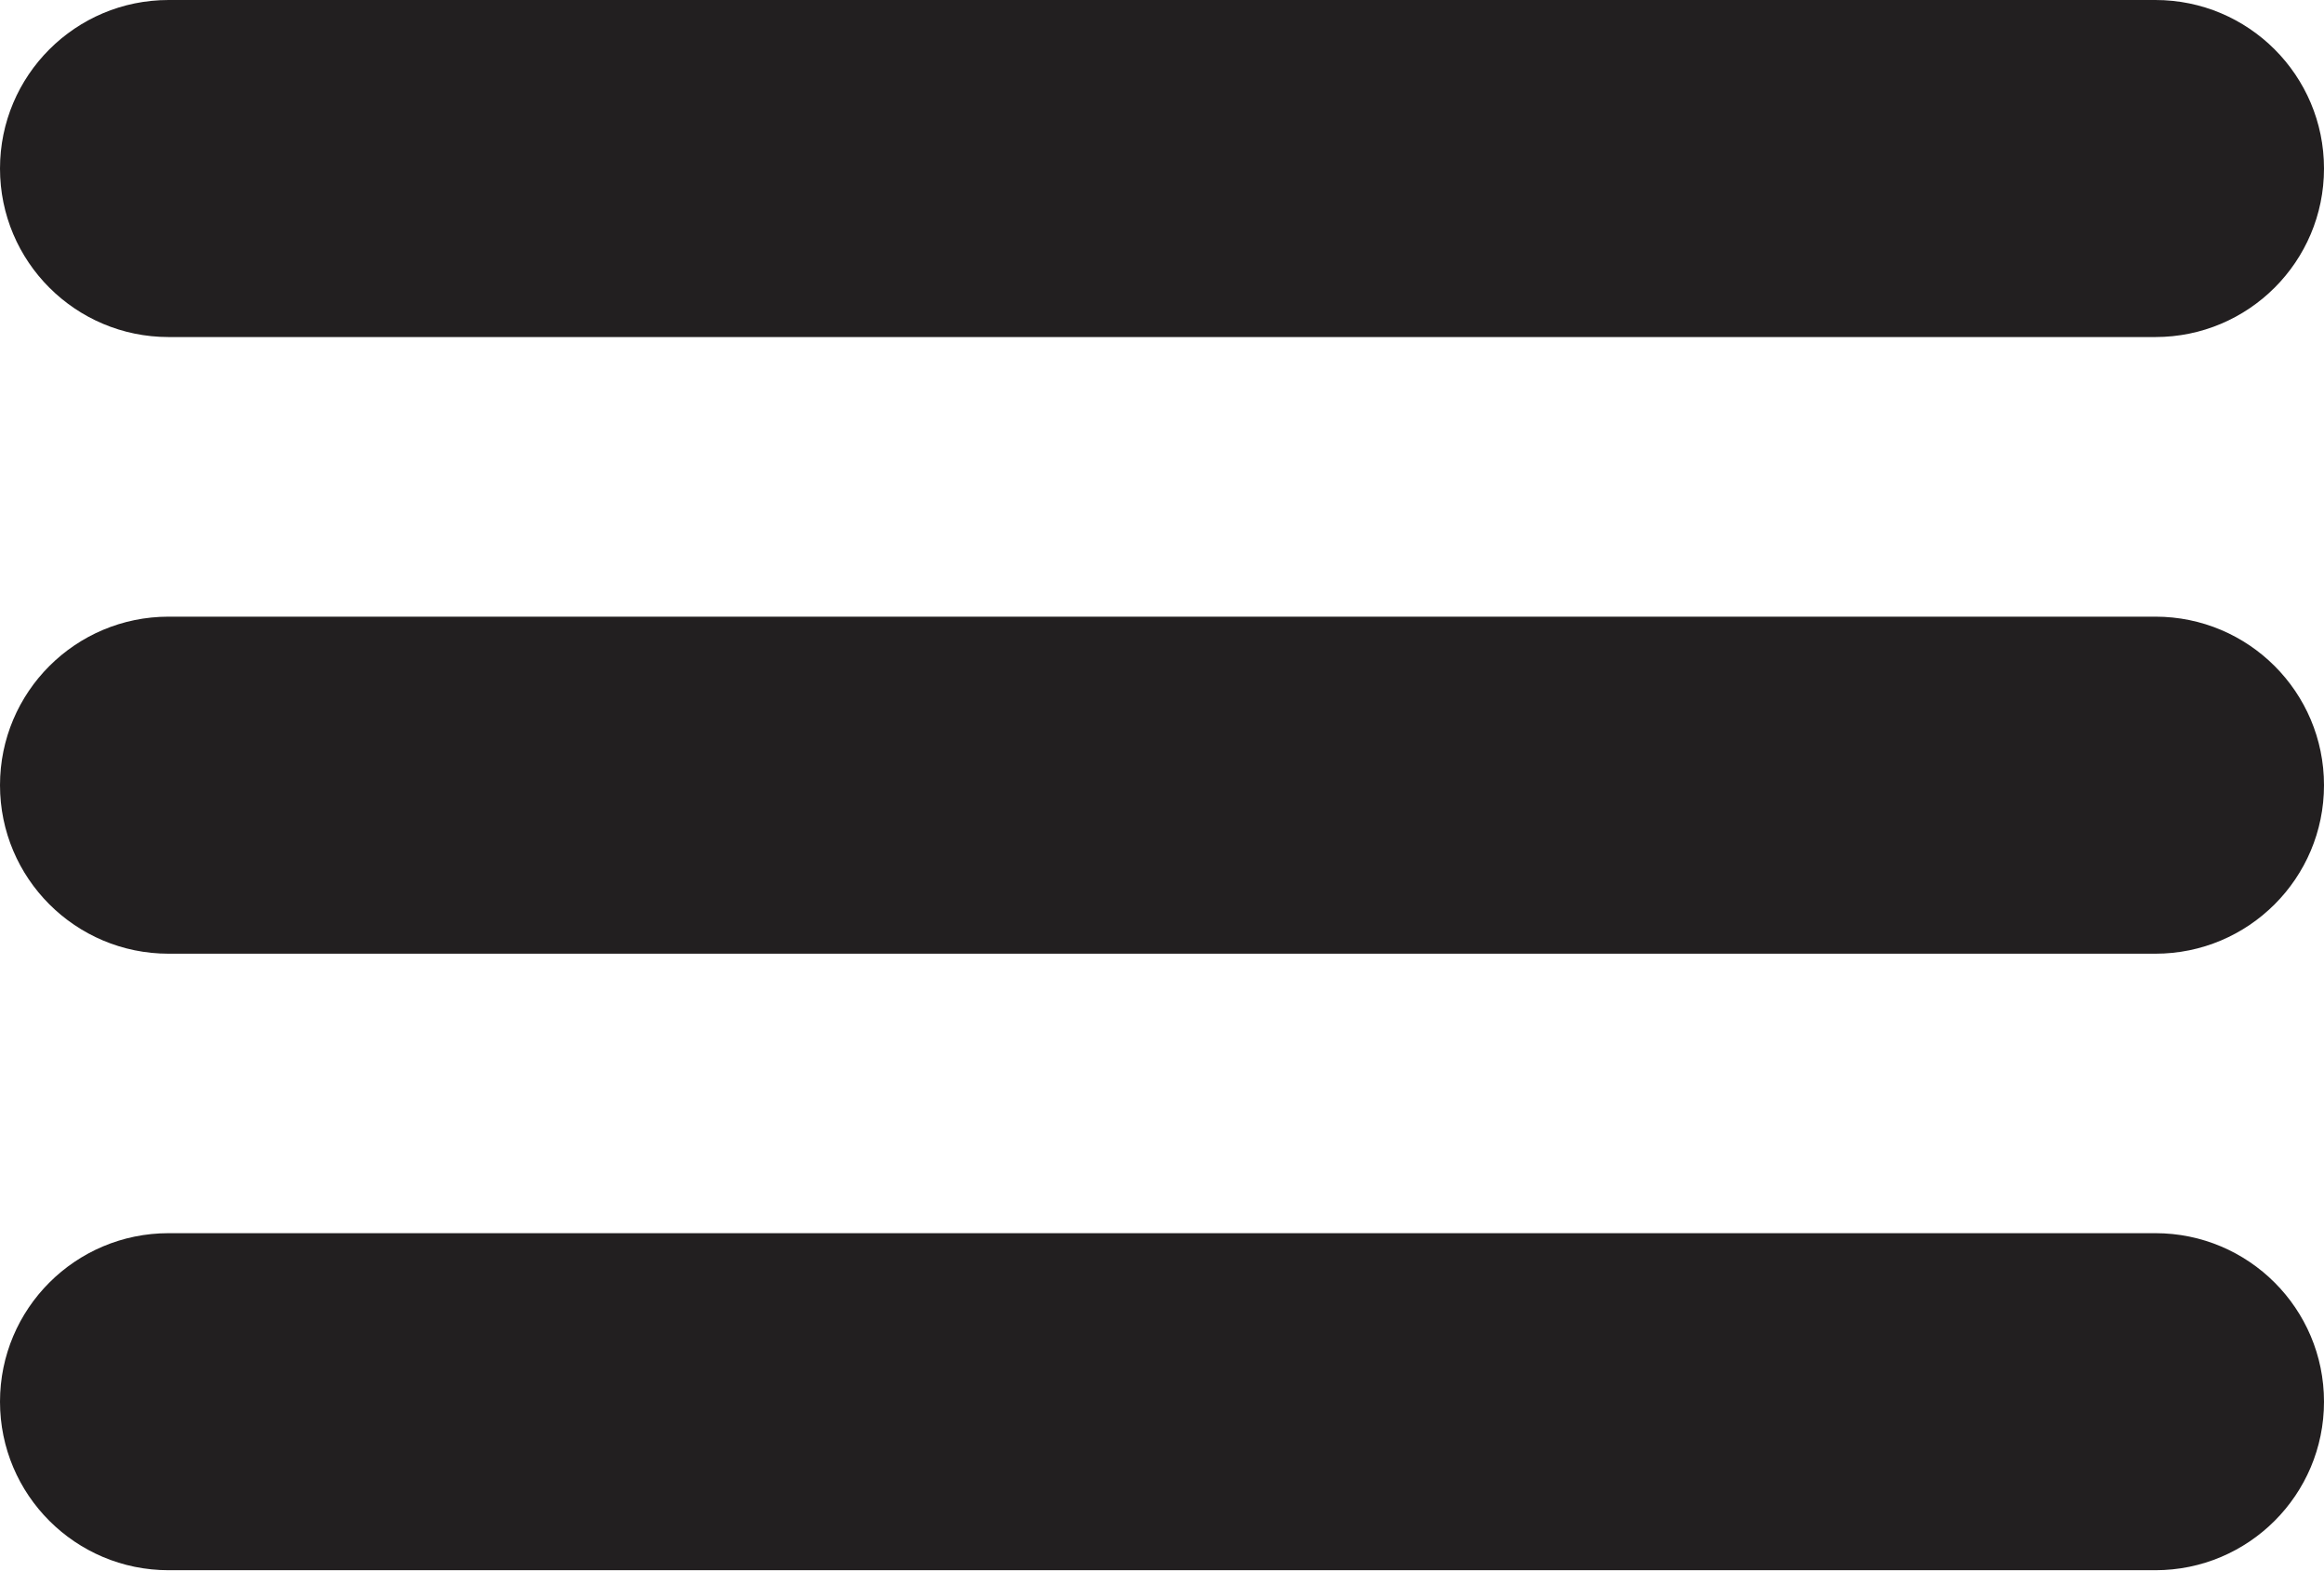
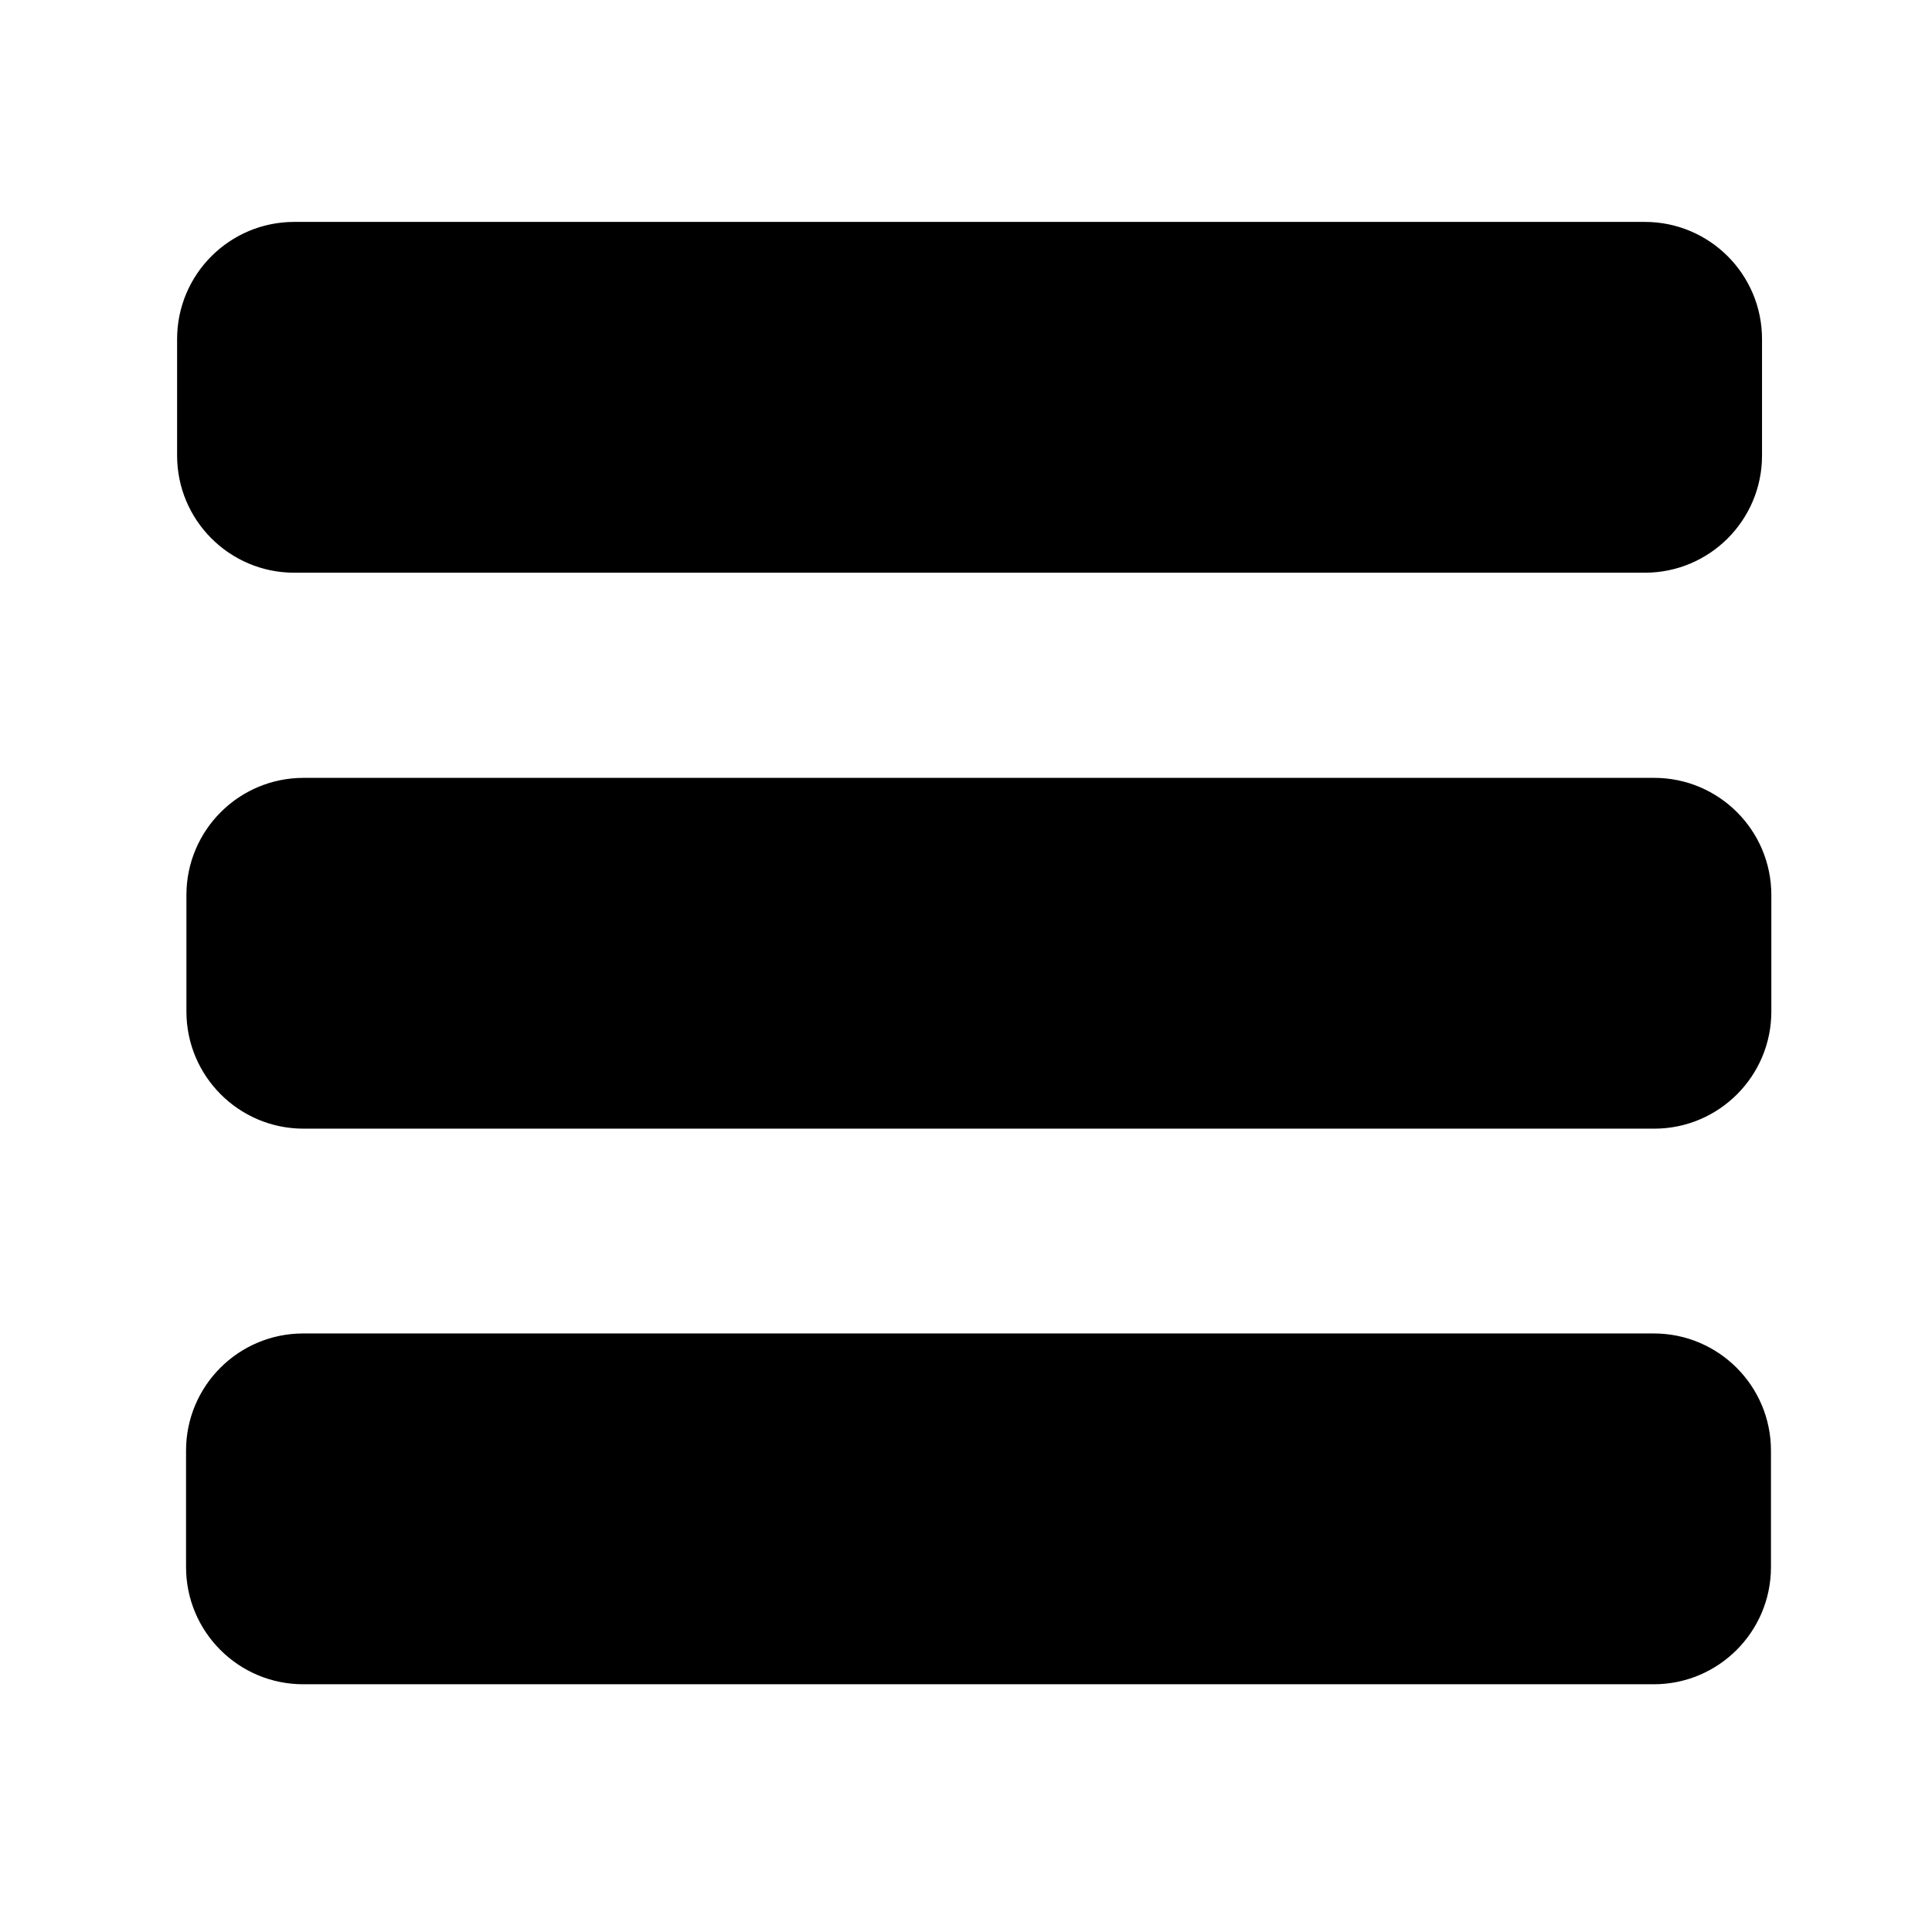
- <svg xmlns="http://www.w3.org/2000/svg" id="Layer_2" data-name="Layer 2" viewBox="0 0 157.83 106.65">
+ <svg xmlns="http://www.w3.org/2000/svg" id="Layer_1" version="1.1" viewBox="0 0 1080 1080">
  <defs>
    <style>
-       .cls-1 {
-         fill: #221f20;
+       .st0 {
+         stroke: #000;
+         stroke-miterlimit: 10;
      }
    </style>
  </defs>
-   <g id="Layer_1-2" data-name="Layer 1">
-     <g>
-       <rect class="cls-1" x="0" y="0" width="157.83" height="22.89" rx="11.45" ry="11.45" />
-       <rect class="cls-1" x="0" y="41.88" width="157.83" height="22.89" rx="11.45" ry="11.45" />
-       <rect class="cls-1" x="0" y="83.75" width="157.83" height="22.89" rx="11.45" ry="11.45" />
-     </g>
-   </g>
+   <rect class="st0" x="99.5" y="124.55" width="884.98" height="195.1" rx="65" ry="65" />
+   <rect class="st0" x="104.71" y="435.33" width="884.98" height="195.1" rx="65" ry="65" />
+   <rect class="st0" x="104.5" y="745.91" width="884.98" height="195.1" rx="65" ry="65" />
</svg>
